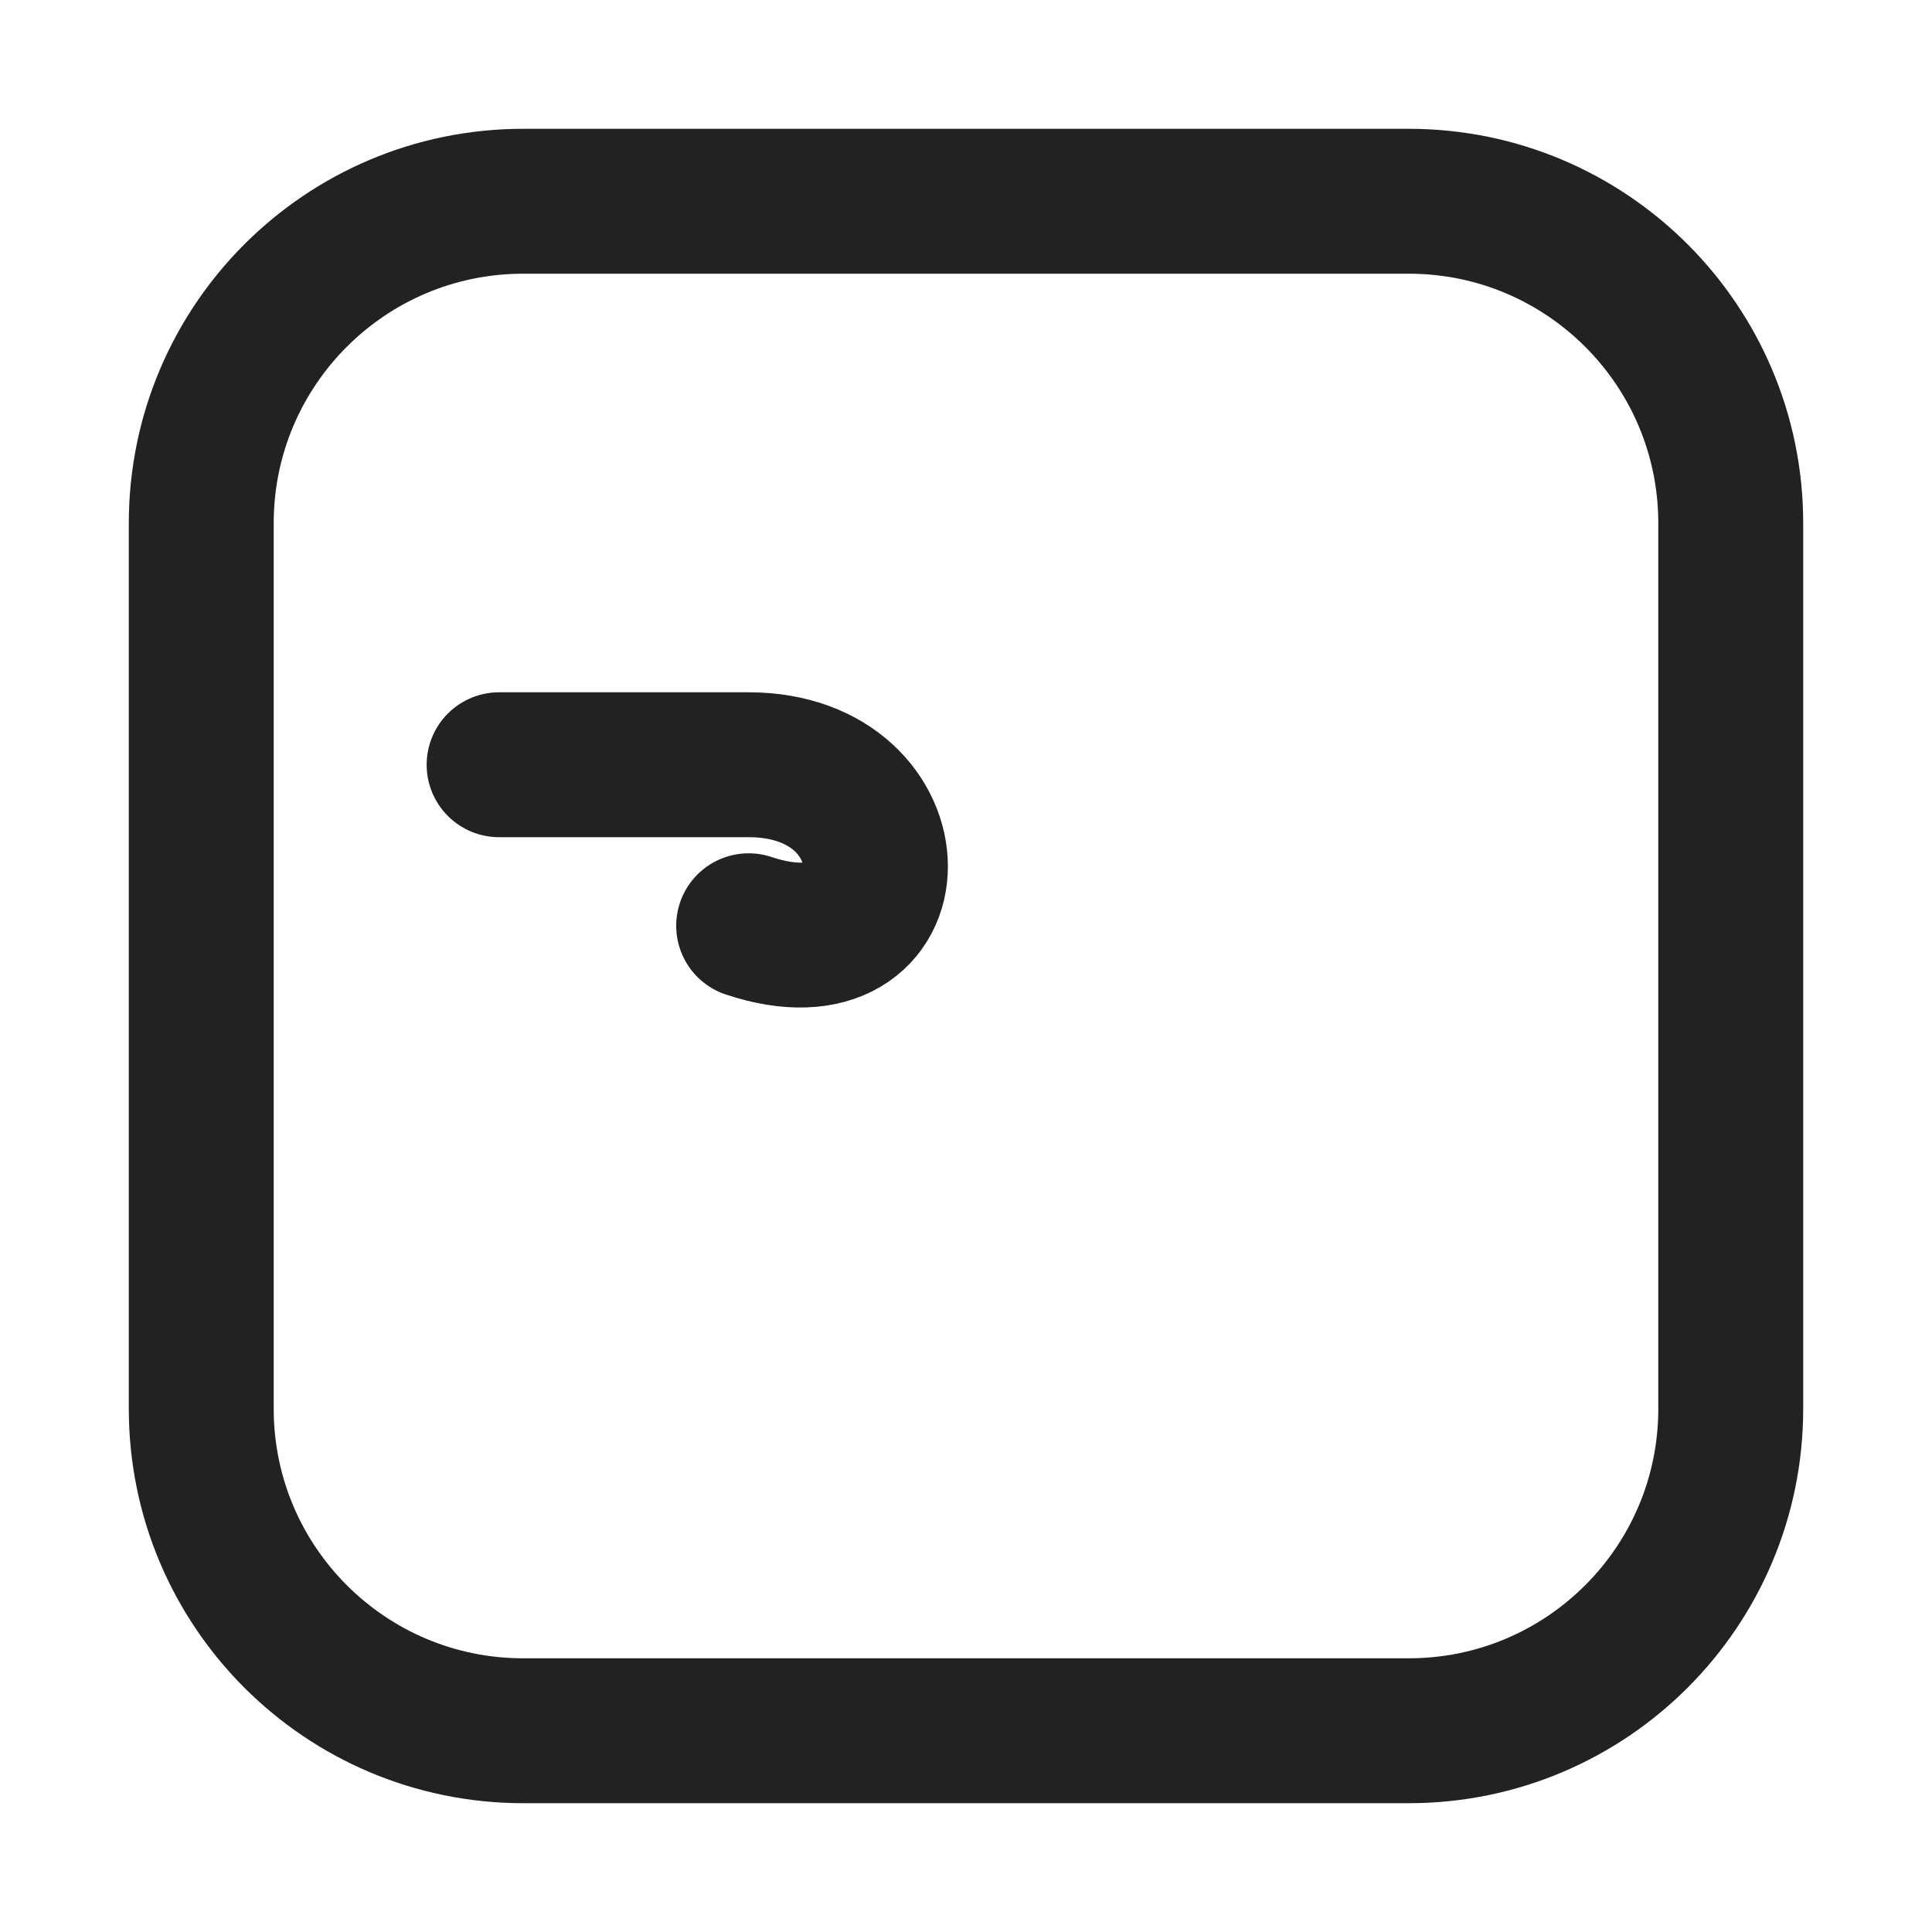
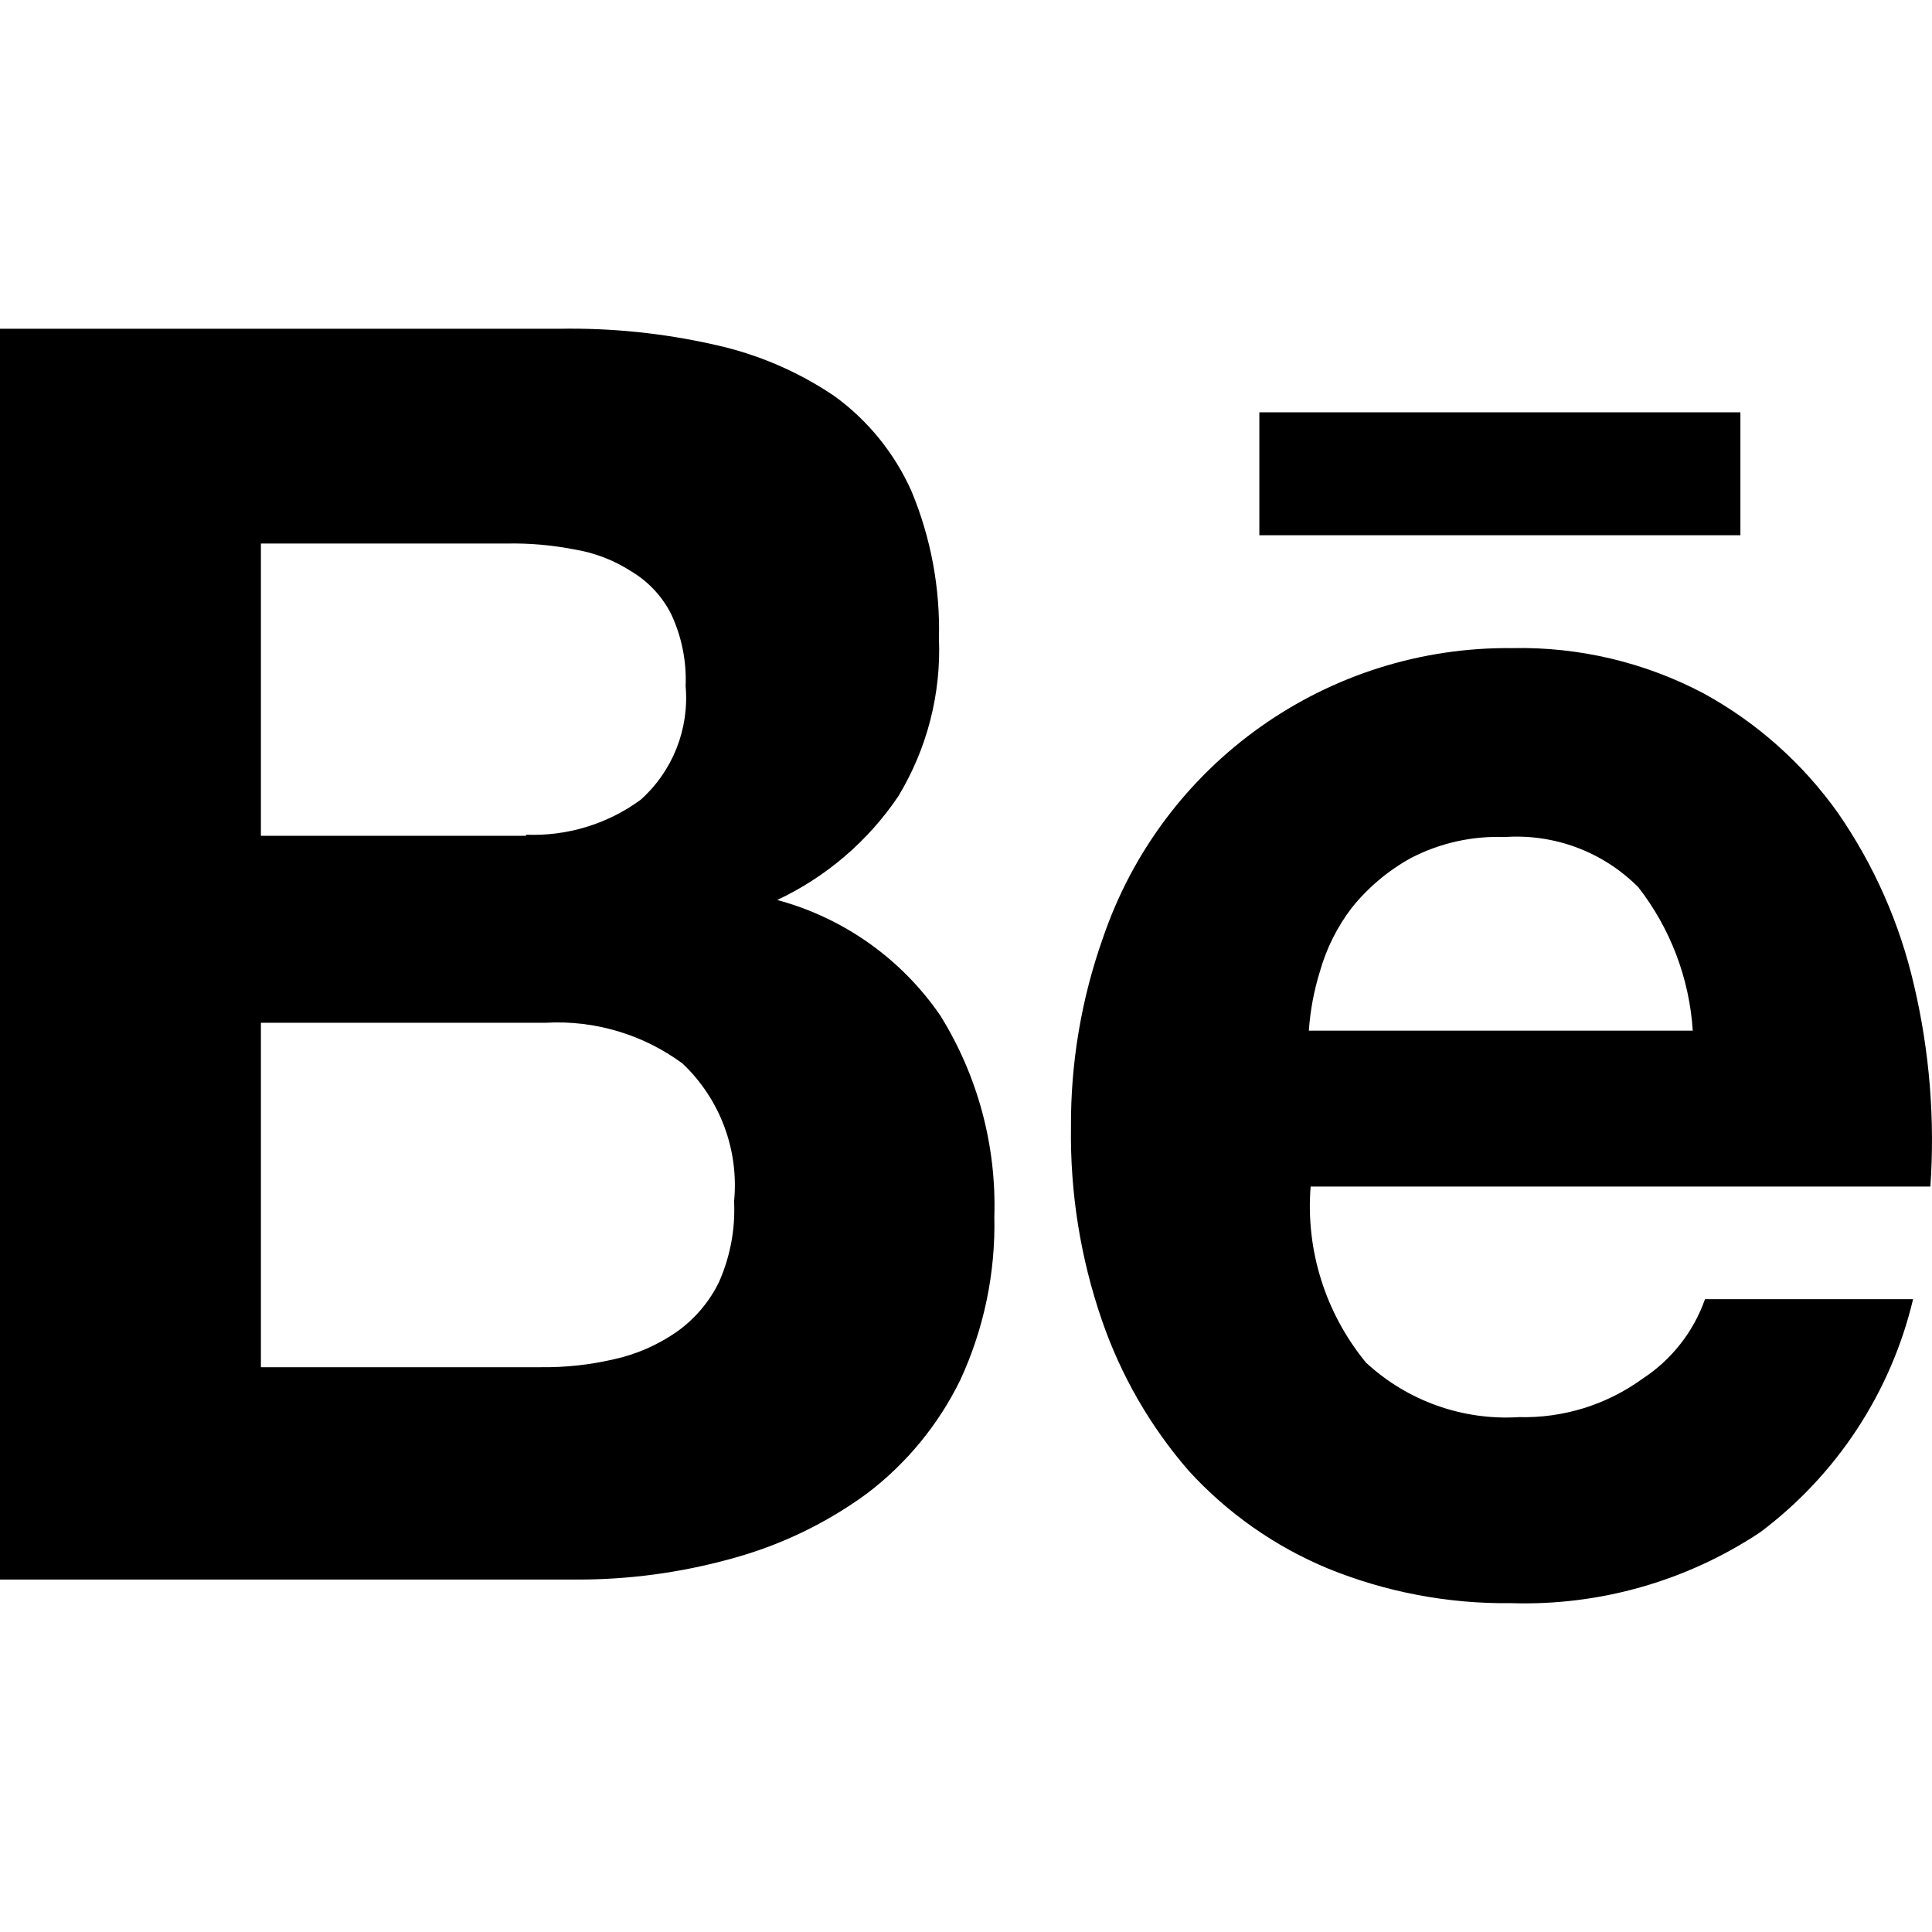
- <svg xmlns="http://www.w3.org/2000/svg" viewBox="0 0 24 24" fill="none" stroke="#222" stroke-width="1.8" stroke-linecap="round" stroke-linejoin="round">
-   <rect x="2.5" y="2.5" width="19" height="19" rx="4" />
-   <path d="M6.2 9.5h3.1c2.1 0 2.1 2.7 0 2-3.1 1.7-3.1 1.7h3.2c2.5 0 2.5 3.3 0 1.6-1.2 2.2-3.2 2.2V9.5ZM14.4 8.6h4.1M14 14.3h5.1c0-3.9-5.1-3.9-5.1 0 0 2.8 3.7 3.5 4.9 1.5" />
+ <svg xmlns="http://www.w3.org/2000/svg" role="img" viewBox="0 0 24 24">
+   <path d="M16.969 16.927a2.561 2.561 0 0 0 1.901.677 2.501 2.501 0 0 0 1.531-.475c.362-.235.636-.584.779-.99h2.585a5.091 5.091 0 0 1-1.9 2.896 5.292 5.292 0 0 1-3.091.88 5.839 5.839 0 0 1-2.284-.433 4.871 4.871 0 0 1-1.723-1.211 5.657 5.657 0 0 1-1.08-1.874 7.057 7.057 0 0 1-.383-2.393c-.005-.8.129-1.595.396-2.349a5.313 5.313 0 0 1 5.088-3.604 4.87 4.87 0 0 1 2.376.563c.661.362 1.231.87 1.668 1.485a6.2 6.2 0 0 1 .943 2.133c.194.821.263 1.666.205 2.508h-7.699c-.063.79.184 1.574.688 2.187ZM6.947 4.084a8.065 8.065 0 0 1 1.928.198 4.29 4.29 0 0 1 1.49.638c.418.303.748.711.958 1.182.241.579.357 1.203.341 1.83a3.506 3.506 0 0 1-.506 1.961 3.726 3.726 0 0 1-1.503 1.287 3.588 3.588 0 0 1 2.027 1.437c.464.747.697 1.615.67 2.494a4.593 4.593 0 0 1-.423 2.032 3.945 3.945 0 0 1-1.163 1.413 5.114 5.114 0 0 1-1.683.807 7.135 7.135 0 0 1-1.928.259H0V4.084h6.947Zm-.235 12.9c.308.004.616-.029.916-.099a2.18 2.18 0 0 0 .766-.332c.228-.158.411-.371.534-.619.142-.317.208-.663.191-1.009a2.08 2.08 0 0 0-.642-1.715 2.618 2.618 0 0 0-1.696-.505h-3.54v4.279h3.471Zm13.635-5.967a2.13 2.13 0 0 0-1.654-.619 2.336 2.336 0 0 0-1.163.259 2.474 2.474 0 0 0-.738.62 2.359 2.359 0 0 0-.396.792c-.074.239-.12.485-.137.734h4.769a3.239 3.239 0 0 0-.679-1.785l-.002-.001Zm-13.813-.648a2.254 2.254 0 0 0 1.423-.433c.399-.355.607-.88.56-1.413a1.916 1.916 0 0 0-.178-.891 1.298 1.298 0 0 0-.495-.533 1.851 1.851 0 0 0-.711-.274 3.966 3.966 0 0 0-.835-.073H3.241v3.631h3.293v-.014ZM21.62 5.122h-5.976v1.527h5.976V5.122Z" />
</svg>
